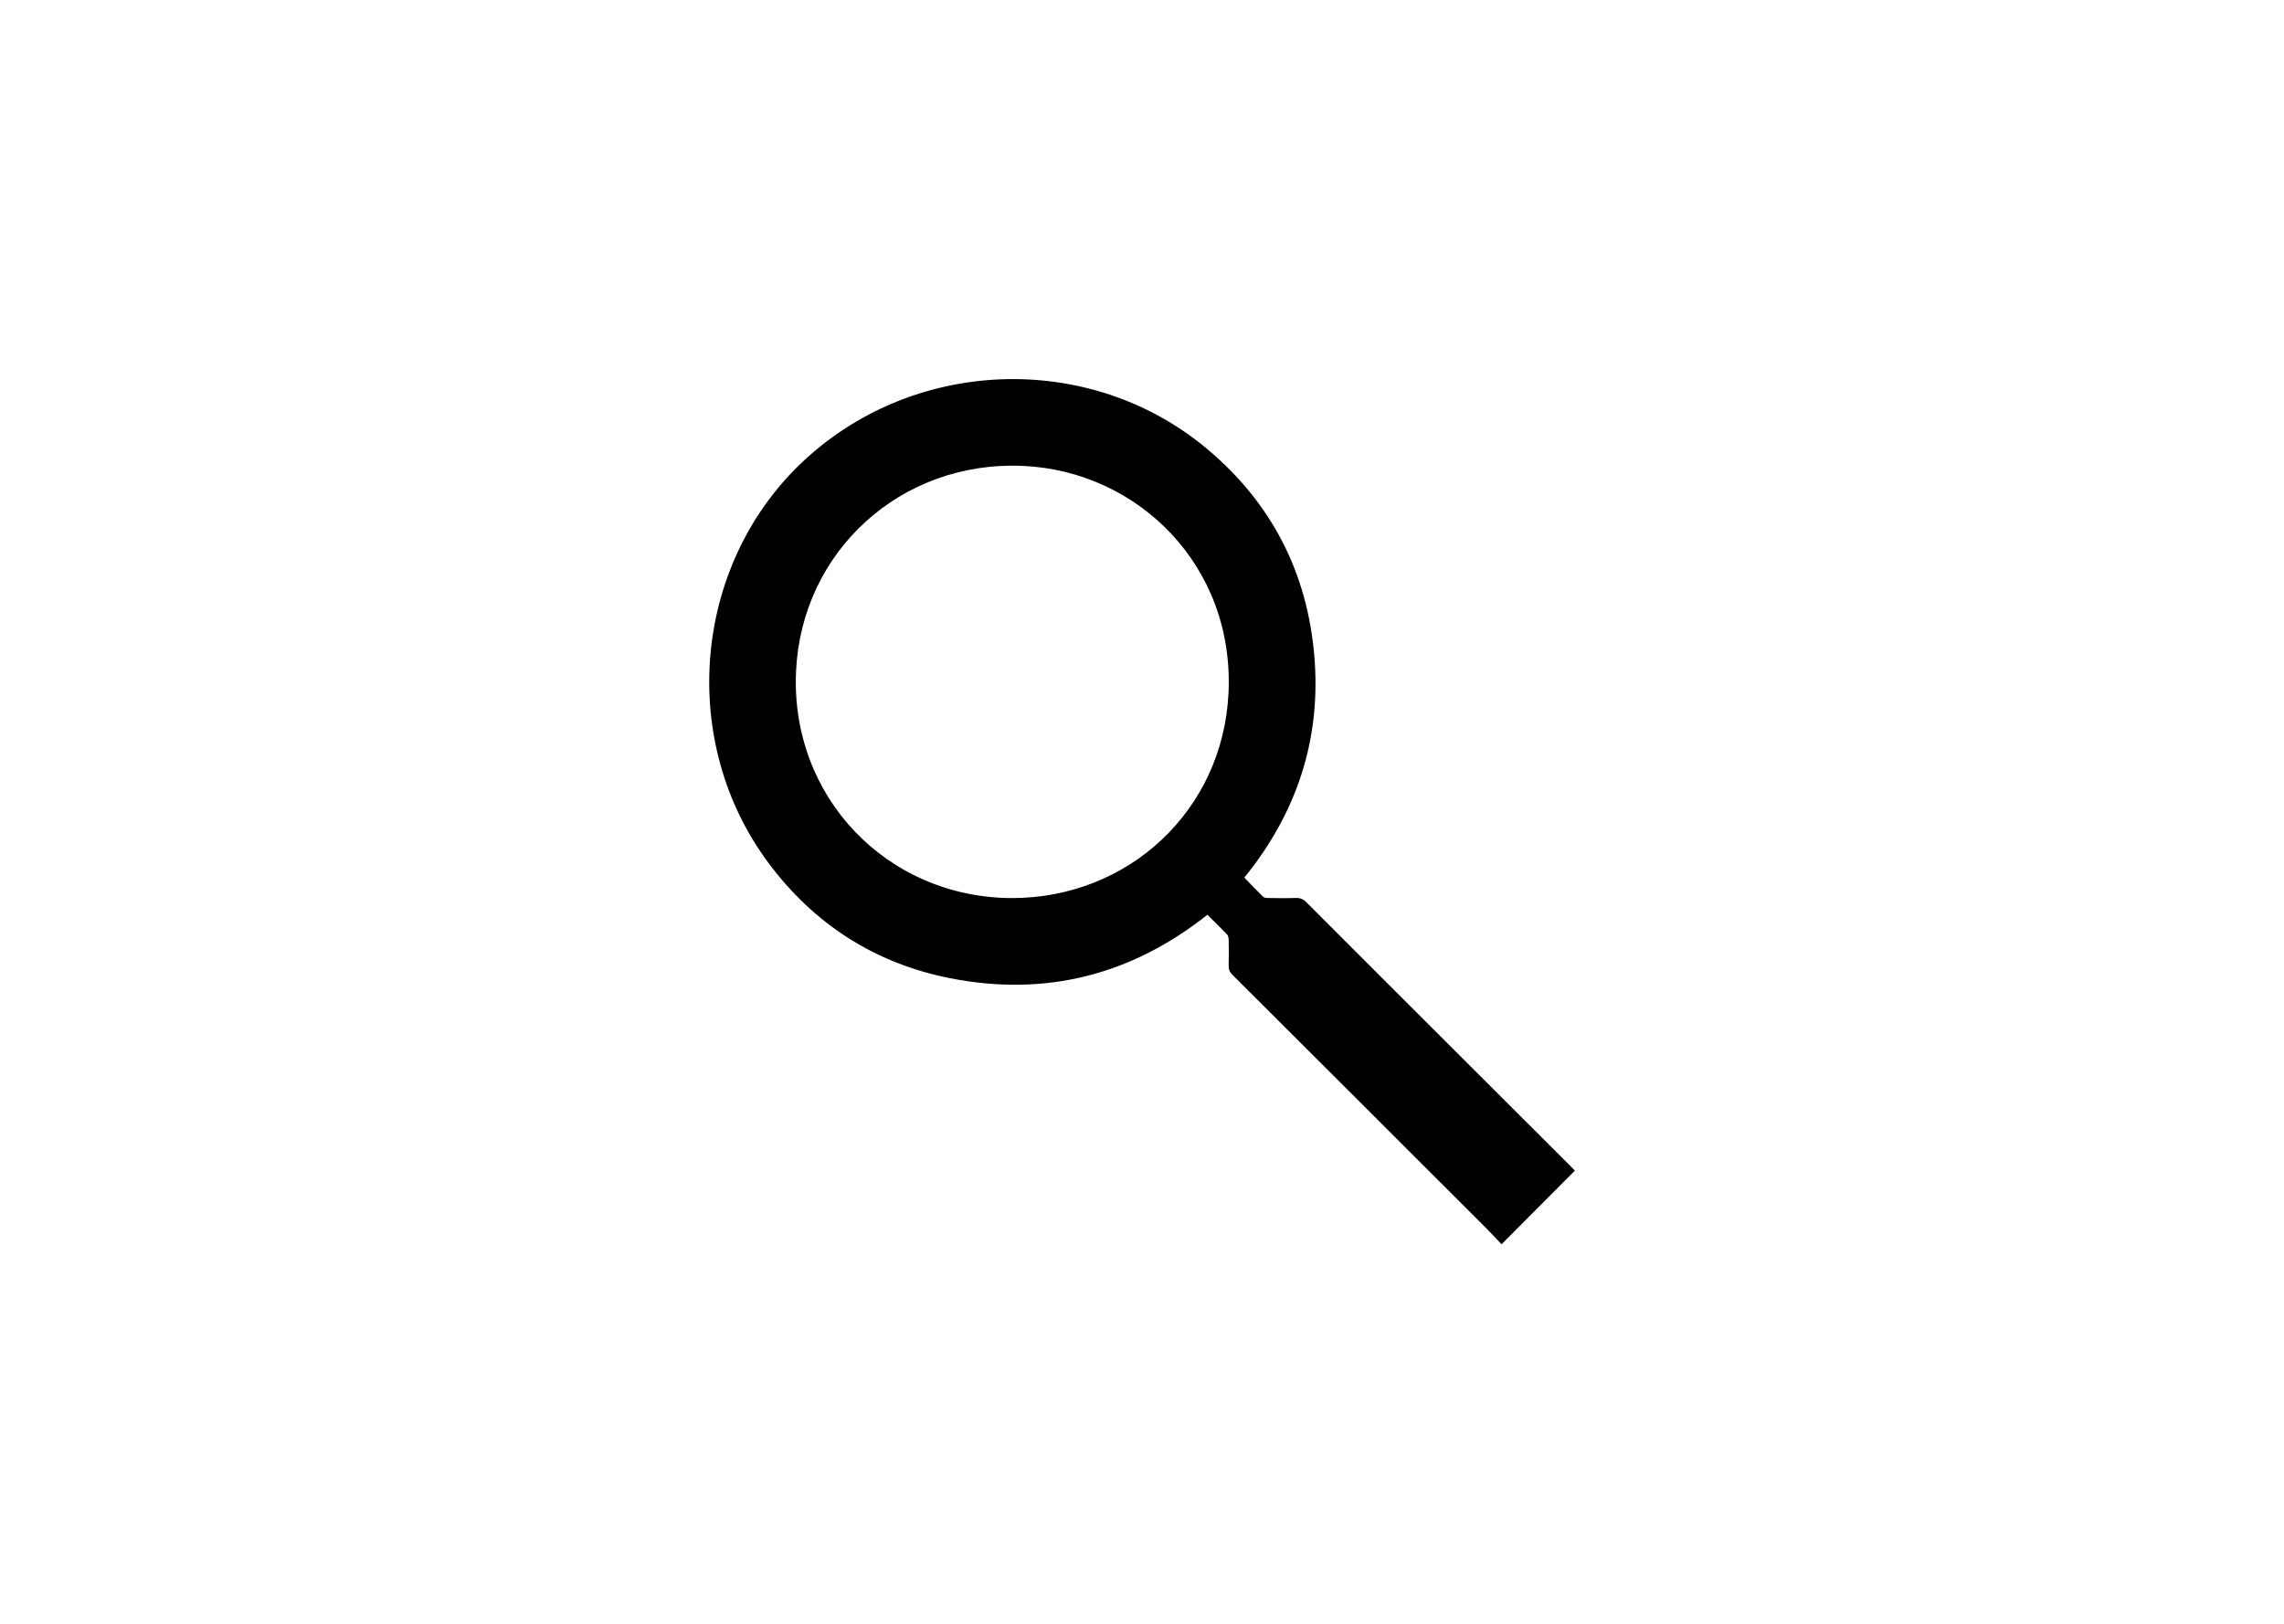
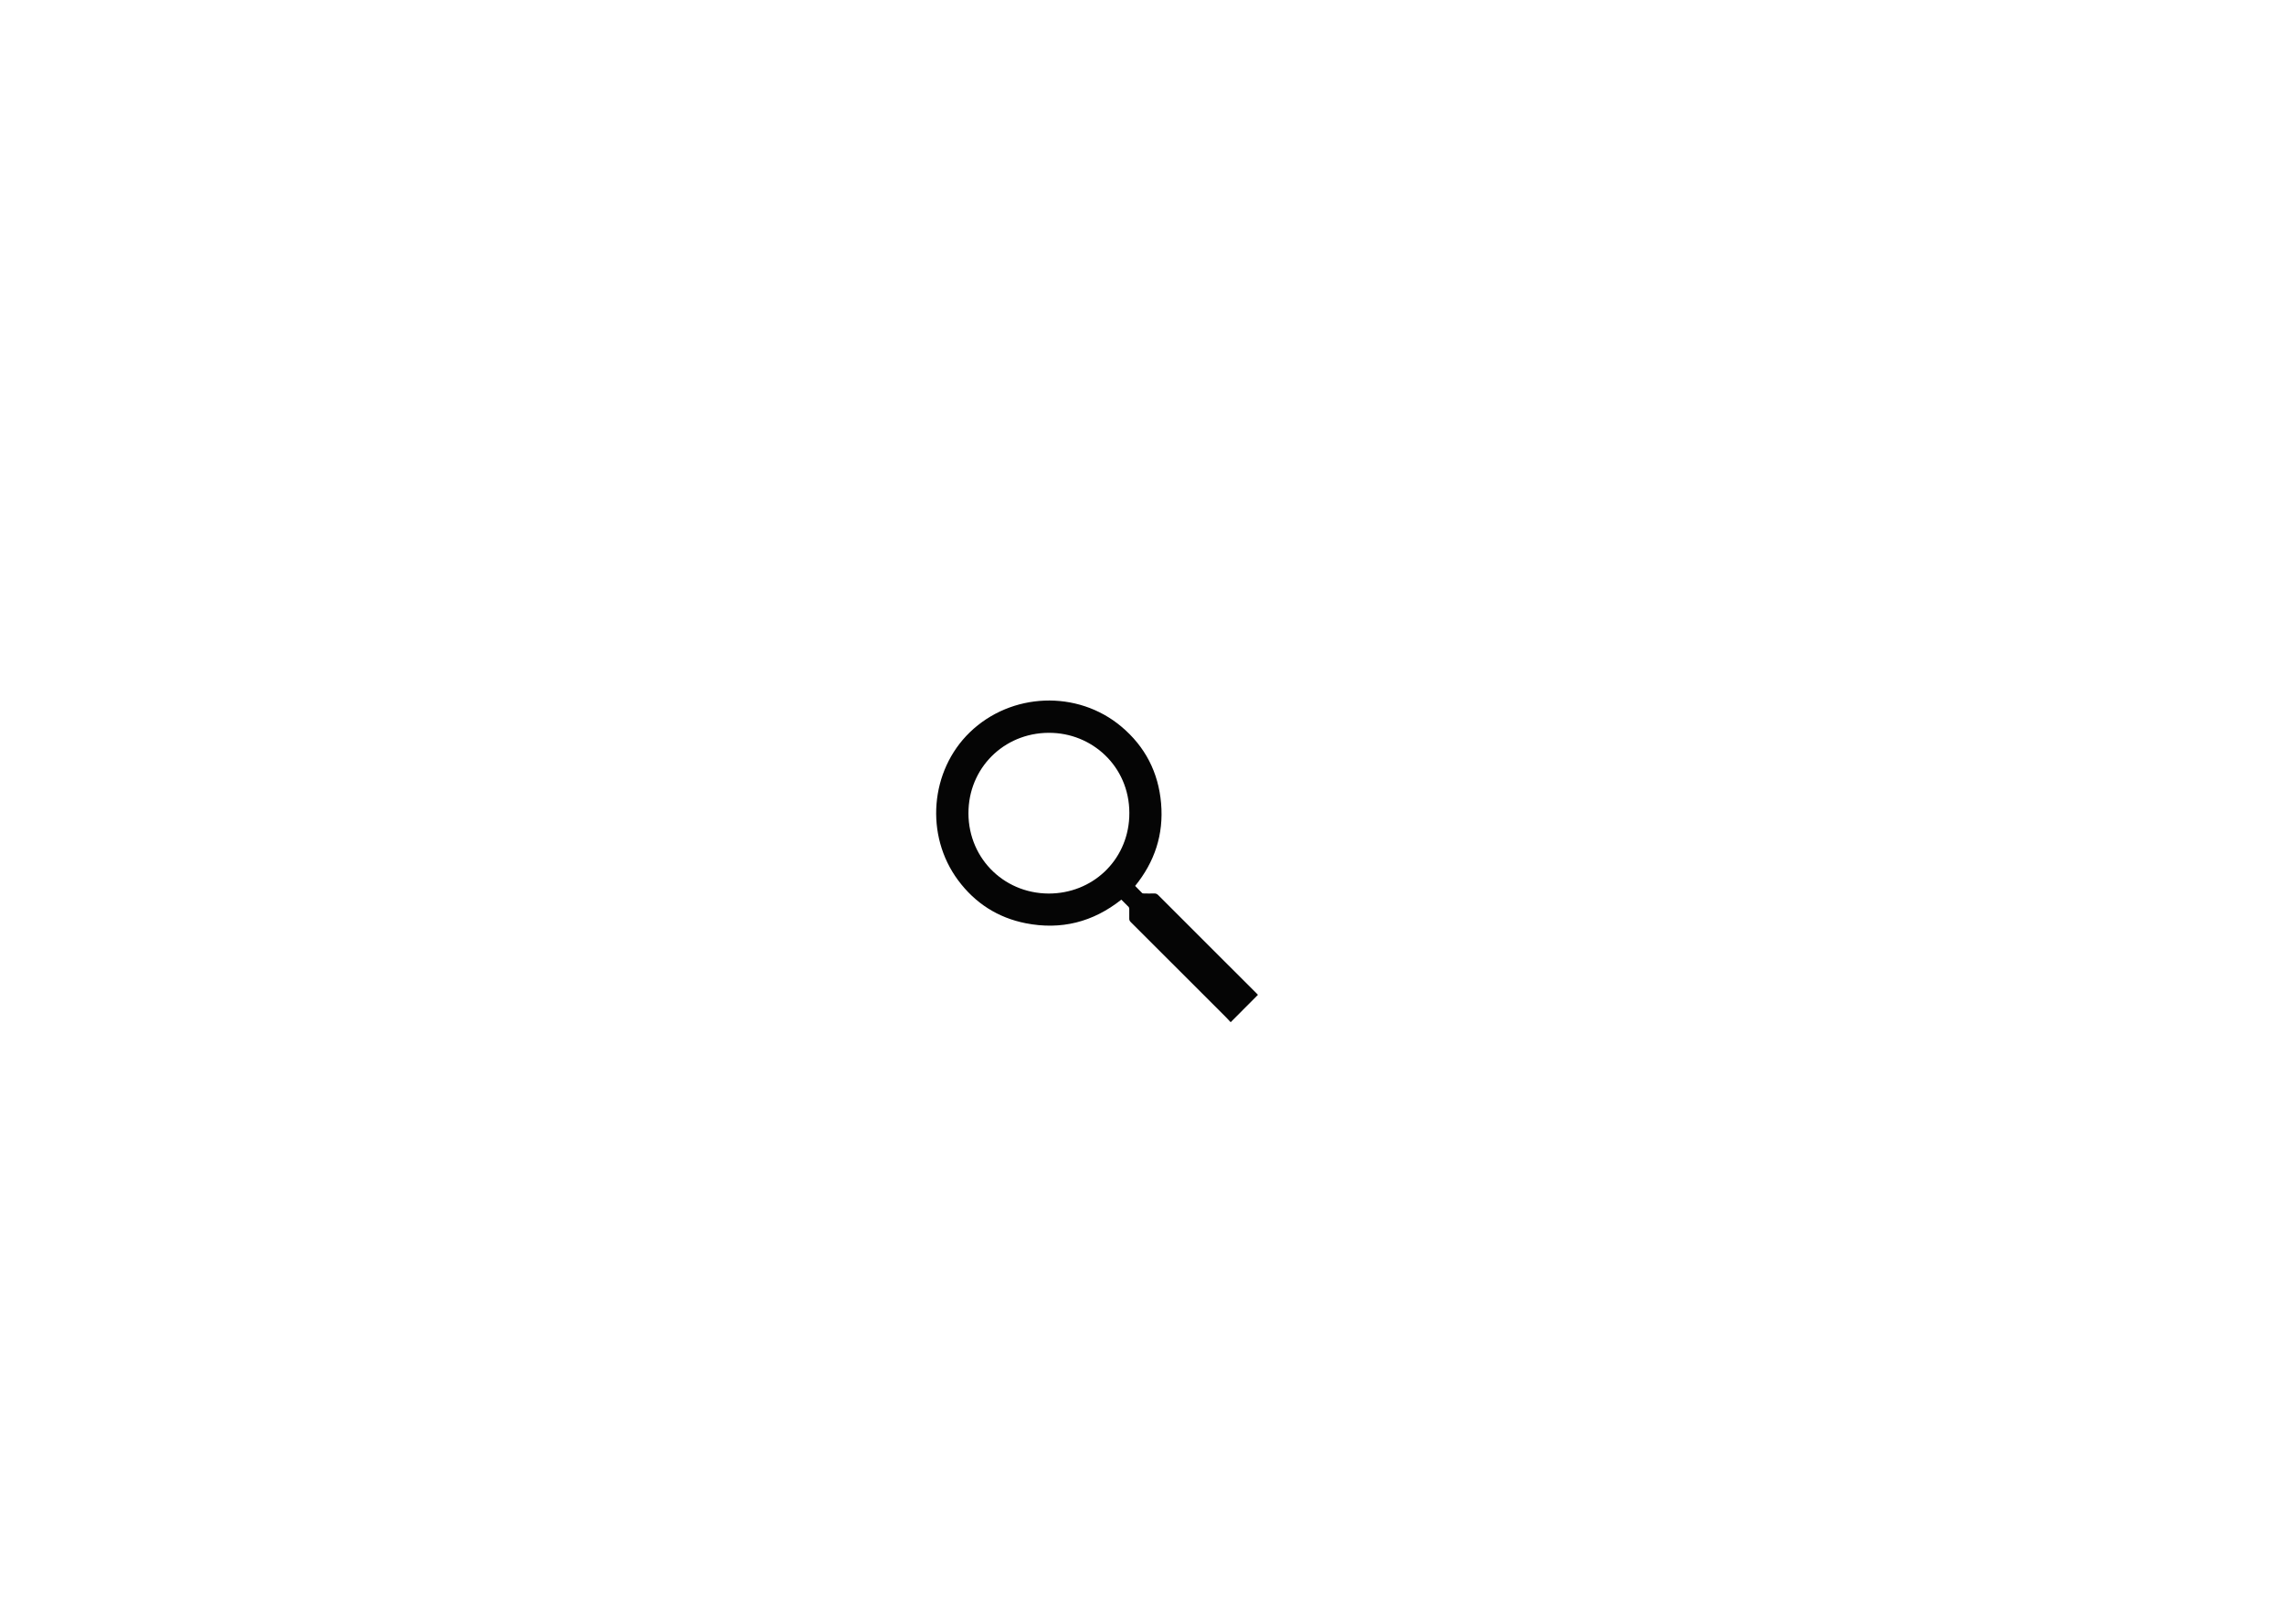
<svg xmlns="http://www.w3.org/2000/svg" version="1.1" id="Ebene_1" x="0px" y="0px" viewBox="0 0 578.98 411.6" style="enable-background:new 0 0 578.98 411.6;" xml:space="preserve">
+   <style type="text/css">
+ 	.st0{fill:#050505;}
+ </style>
  <g id="m8yB7l_1_">
    <g>
-       <path d="M315.43,222.52c1.6,1.65,3.14,3.27,4.74,4.83c0.28,0.27,0.84,0.33,1.27,0.34c2.34,0.03,4.67,0.08,7.01-0.01    c1.15-0.04,1.95,0.33,2.76,1.14c15.04,15.07,30.11,30.11,45.18,45.16c7.29,7.28,14.58,14.56,21.87,21.84    c0.35,0.35,0.68,0.71,0.96,1c-6.18,6.2-12.28,12.33-18.59,18.67c-1.24-1.31-2.47-2.66-3.76-3.95    c-21.47-21.47-42.95-42.93-64.45-64.37c-0.72-0.71-0.99-1.42-0.96-2.41c0.06-2.15,0.04-4.31,0-6.46c-0.01-0.46-0.11-1.05-0.4-1.36    c-1.61-1.69-3.29-3.31-4.99-5c-19.29,15.31-41.09,20.85-65.21,16.09c-19.05-3.76-34.5-13.69-46.1-29.29    c-22.81-30.7-19.1-74.75,7.96-100.94c28.13-27.22,73.37-29.14,103.39-3.88c16.22,13.65,25.26,31.22,27.06,52.36    C334.96,187.4,328.74,206.11,315.43,222.52z M256.45,227.71c29.65,0.03,53.58-22.25,54.97-52.05    c1.51-32.33-23.08-56.28-52.17-57.53c-30.96-1.34-56.02,21.69-57.45,51.98C200.28,202,224.8,227.58,256.45,227.71z" />
+       <path class="st0" d="M287.75,224.63c0.6,0.61,1.17,1.22,1.76,1.79c0.1,0.1,0.31,0.12,0.47,0.12c0.87,0.01,1.74,0.03,2.6,0    c0.43-0.02,0.72,0.12,1.03,0.42c5.59,5.6,11.19,11.19,16.79,16.79c2.71,2.71,5.42,5.41,8.13,8.12c0.13,0.13,0.25,0.26,0.35,0.37    c-2.3,2.31-4.56,4.58-6.91,6.94c-0.46-0.49-0.92-0.99-1.4-1.47c-7.98-7.98-15.96-15.96-23.95-23.93c-0.27-0.27-0.37-0.53-0.36-0.9    c0.02-0.8,0.02-1.6,0-2.4c0-0.17-0.04-0.39-0.15-0.51c-0.6-0.63-1.22-1.23-1.86-1.86c-7.17,5.69-15.27,7.75-24.24,5.98    c-7.08-1.4-12.82-5.09-17.13-10.89c-8.48-11.41-7.1-27.78,2.96-37.52c10.45-10.12,27.27-10.83,38.43-1.44    c6.03,5.07,9.39,11.61,10.06,19.46C295.01,211.58,292.7,218.53,287.75,224.63z M265.83,226.56c11.02,0.01,19.91-8.27,20.43-19.35    c0.56-12.02-8.58-20.92-19.39-21.38c-11.51-0.5-20.82,8.06-21.35,19.32C244.96,217,254.07,226.51,265.83,226.56z" />
    </g>
  </g>
</svg>
